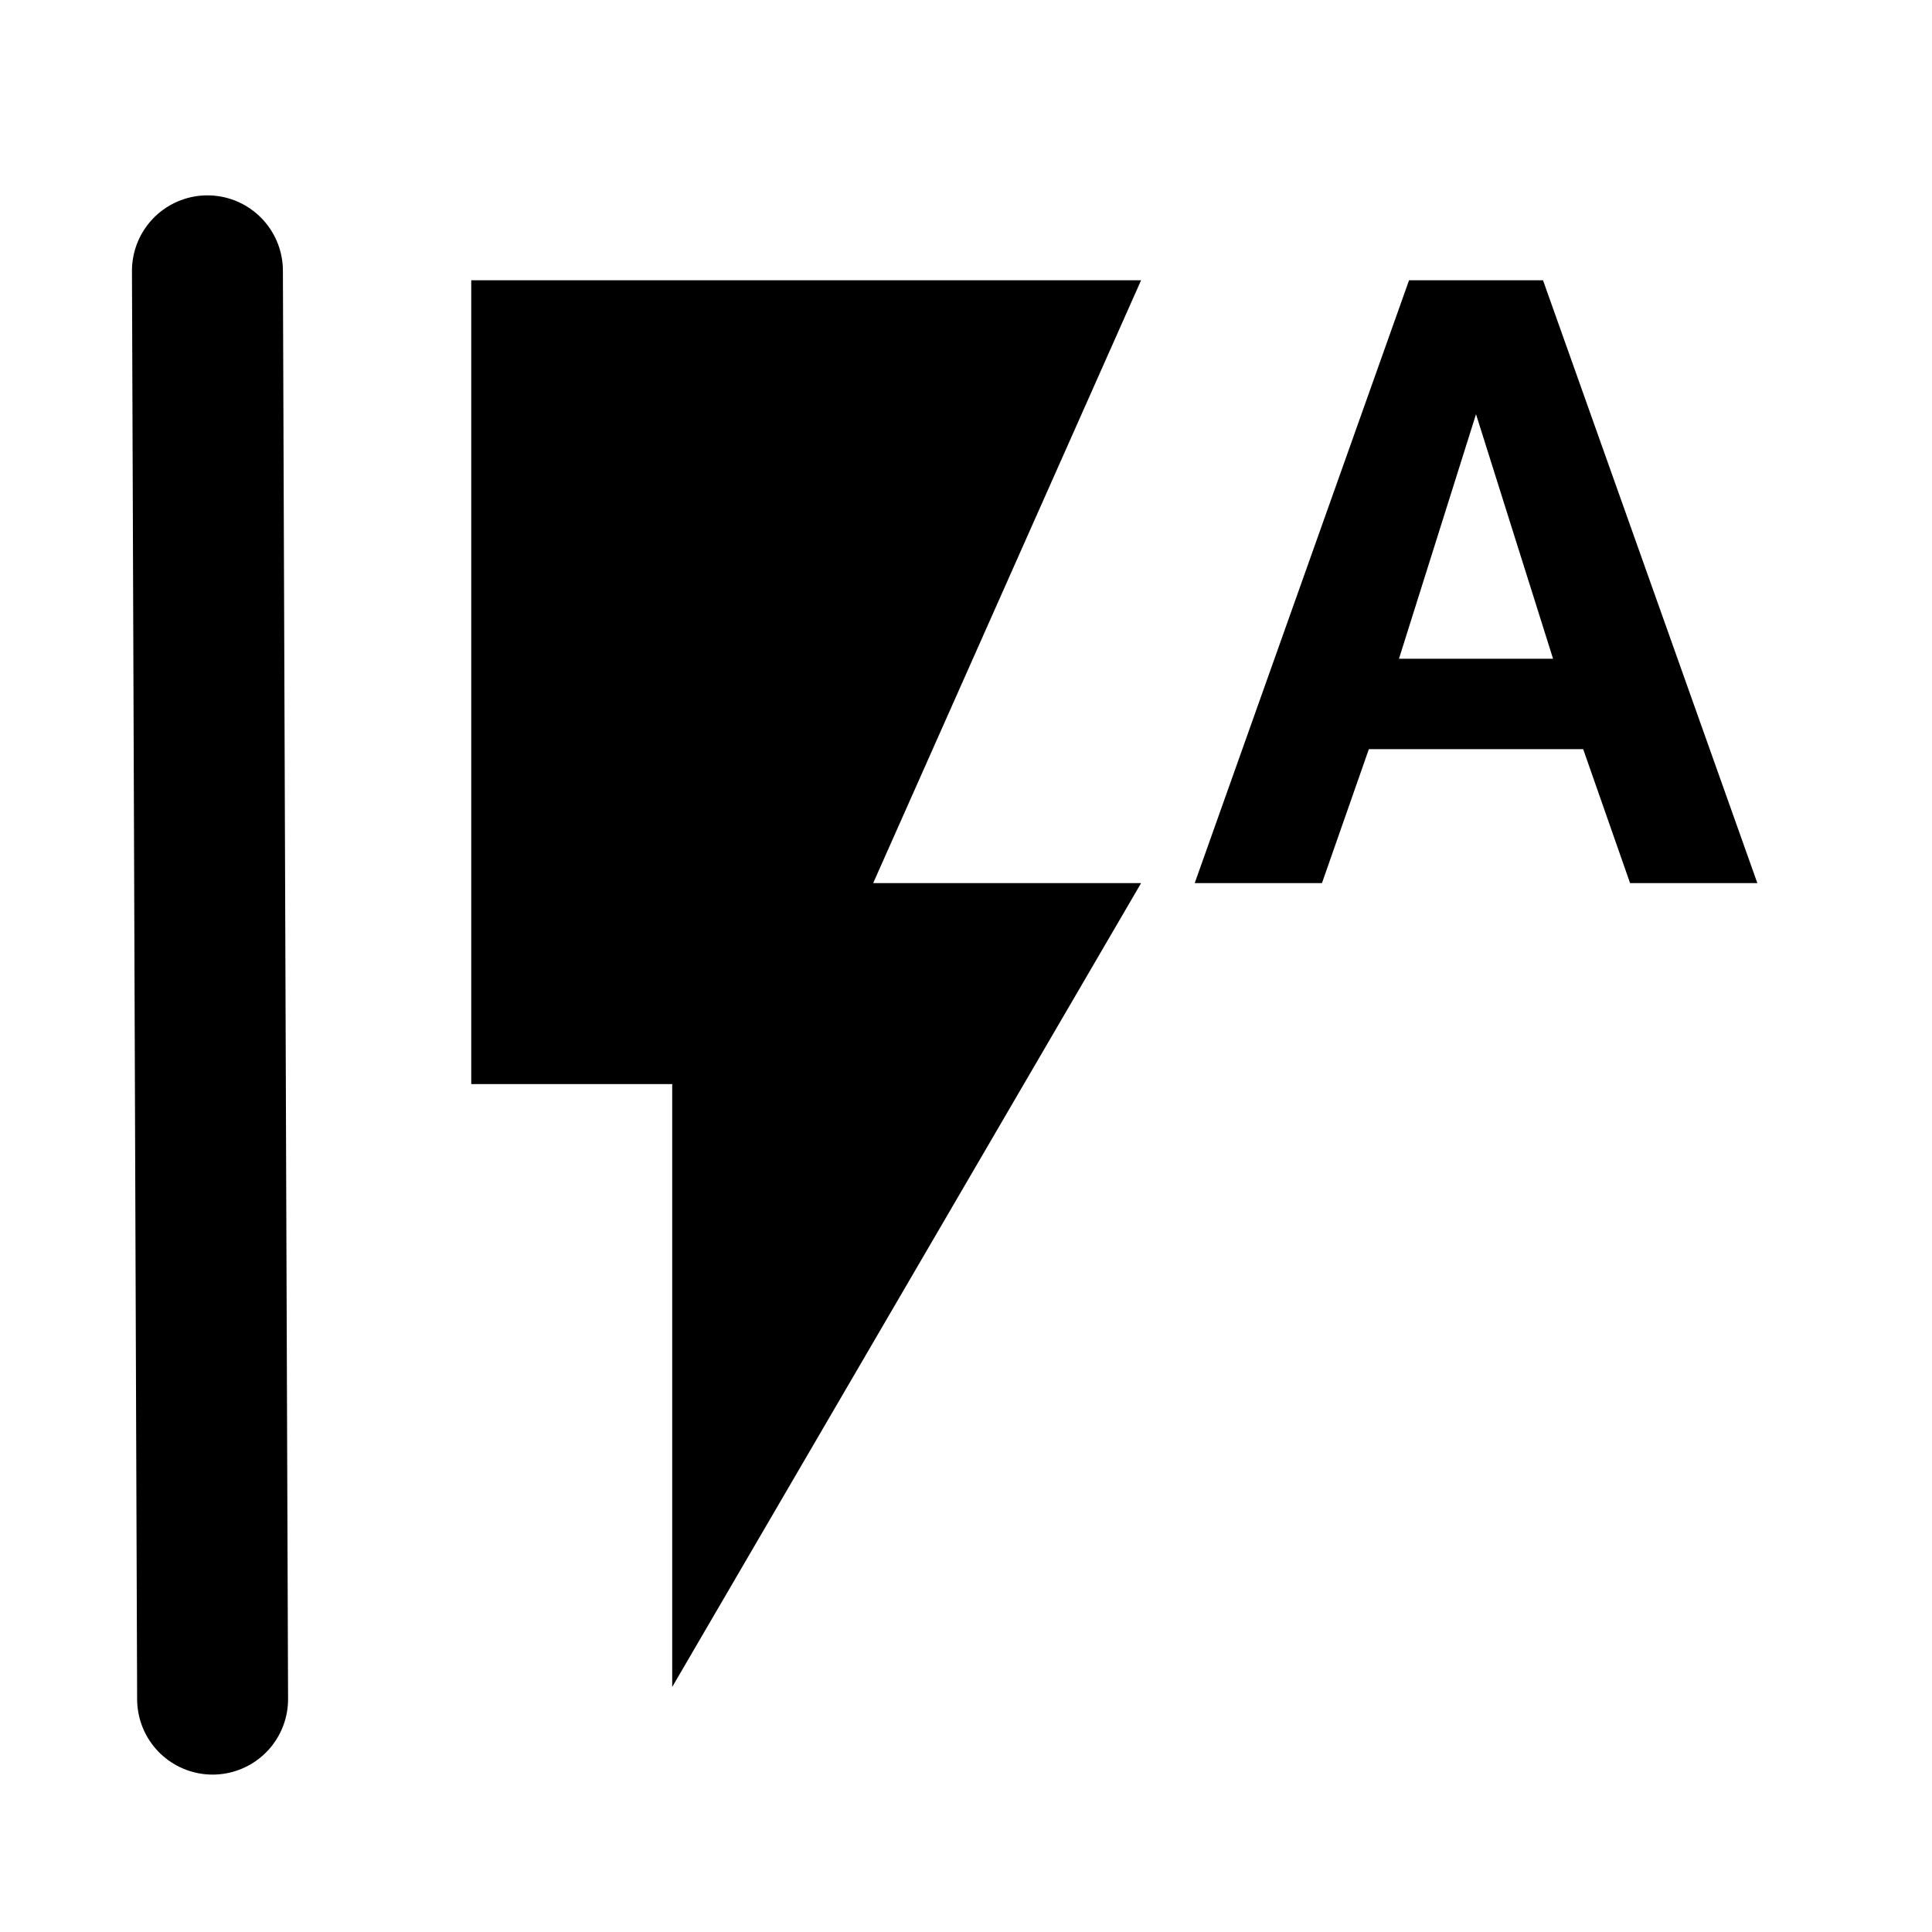
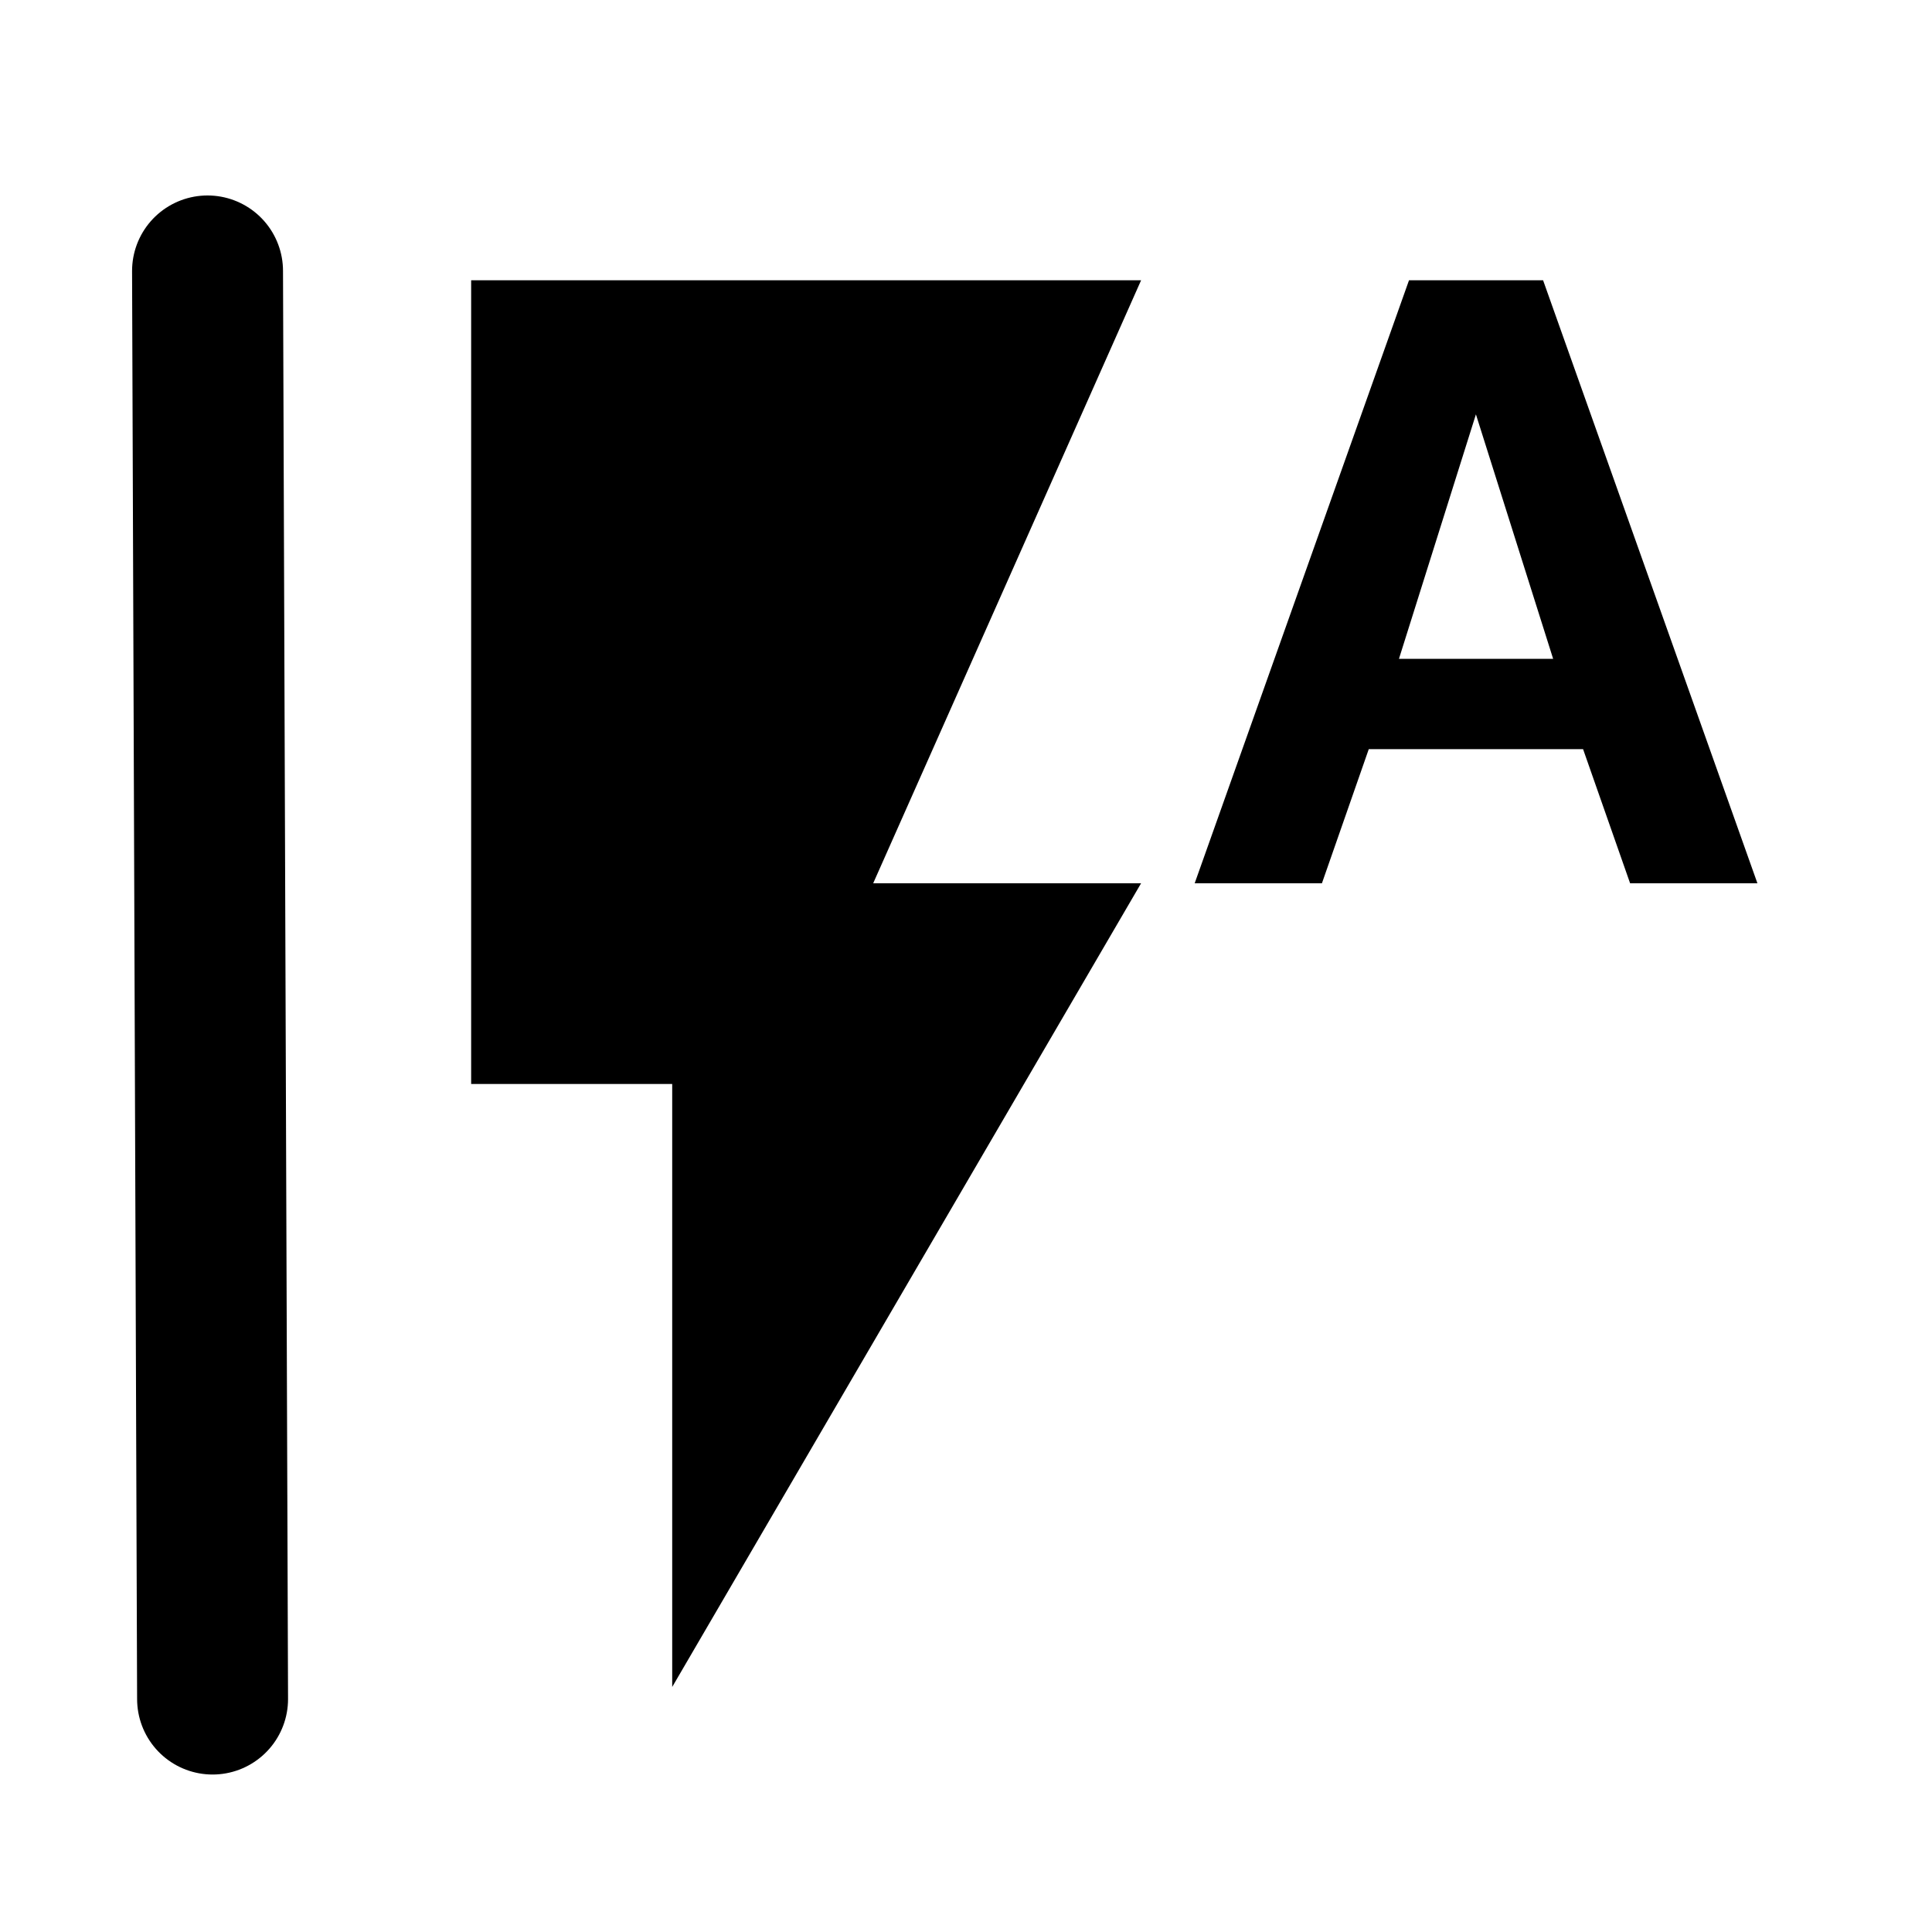
- <svg xmlns="http://www.w3.org/2000/svg" viewBox="0 0 256 256" width="256px" height="256px">
-   <rect width="256" height="256" fill="none" transform="matrix(1, 0, 0, 1, -3.552713678800501e-15, 0)" />
-   <path d="M 62.443 37.135 L 62.443 143.646 L 89.071 143.646 L 89.071 223.528 L 151.2 117.019 L 115.699 117.019 L 151.2 37.135 L 62.443 37.135 Z M 204.456 37.135 L 186.706 37.135 L 158.304 117.019 L 175.165 117.019 L 181.38 99.268 L 209.781 99.268 L 215.994 117.019 L 232.859 117.019 L 204.456 37.135 Z M 185.371 87.284 L 195.58 54.887 L 205.788 87.284 L 185.371 87.284 Z" style="" transform="matrix(1, 0, 0, 1, -3.552713678800501e-15, 0)" />
-   <path style="fill: rgb(216, 216, 216); stroke: rgb(0, 0, 0); stroke-width: 20px; stroke-linecap: round;" d="M 27.486 35.886 L 28.171 225.143" transform="matrix(1, 0, 0, 1, -3.552713678800501e-15, 0)" />
+ <svg xmlns="http://www.w3.org/2000/svg" width="30px" height="30px" viewBox="0 0 30 30" version="1.1">
+   <g id="surface1">
+     <path style=" stroke:none;fill-rule:nonzero;fill:rgb(0%,0%,0%);fill-opacity:1;" d="M 7.316 4.352 L 7.316 16.832 L 10.438 16.832 L 10.438 26.195 L 17.719 13.715 L 13.559 13.715 L 17.719 4.352 Z M 23.961 4.352 L 21.879 4.352 L 18.551 13.715 L 20.527 13.715 L 21.254 11.633 L 24.582 11.633 L 25.312 13.715 L 27.289 13.715 Z M 21.723 10.23 L 22.918 6.434 L 24.117 10.23 Z M 21.723 10.23 " />
+     <path style="fill-rule:nonzero;fill:rgb(84.706%,84.706%,84.706%);fill-opacity:1;stroke-width:20;stroke-linecap:round;stroke-linejoin:miter;stroke:rgb(0%,0%,0%);stroke-opacity:1;stroke-miterlimit:4;" d="M 27.5 35.9 L 28.167 225.133 " transform="matrix(0.117188,0,0,0.117188,-0.000000000000000416,0)" />
+   </g>
</svg>
